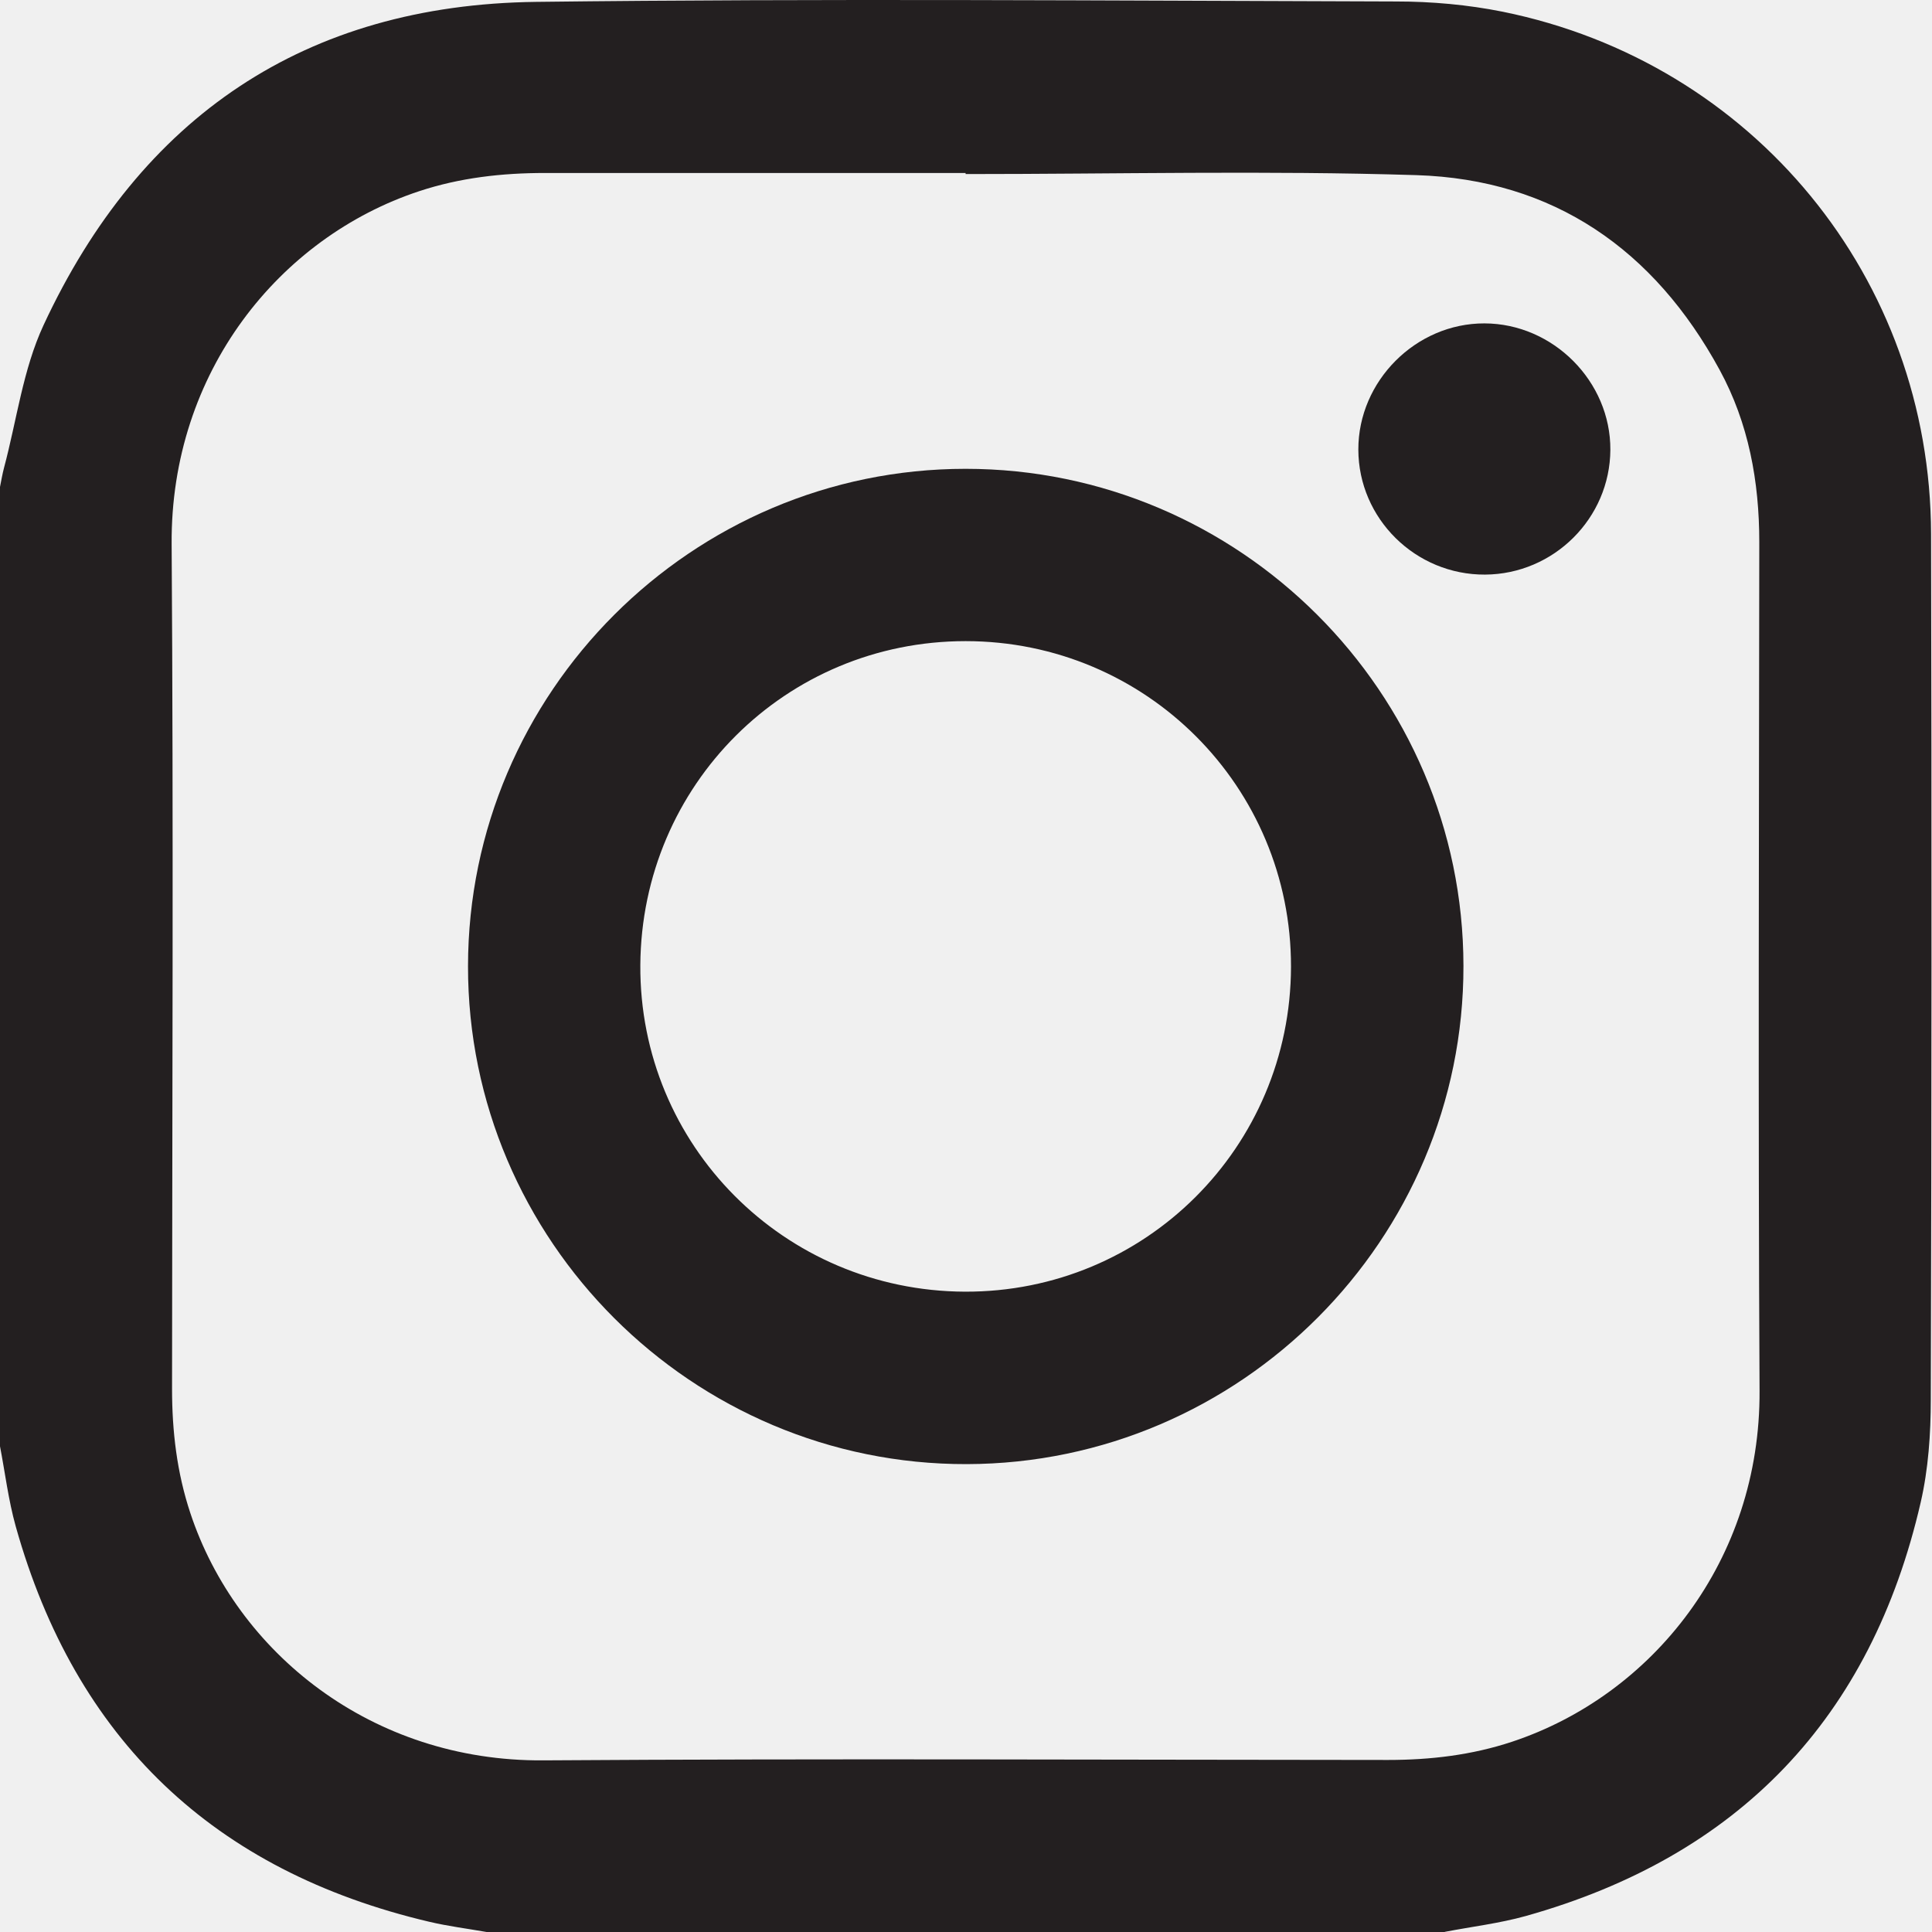
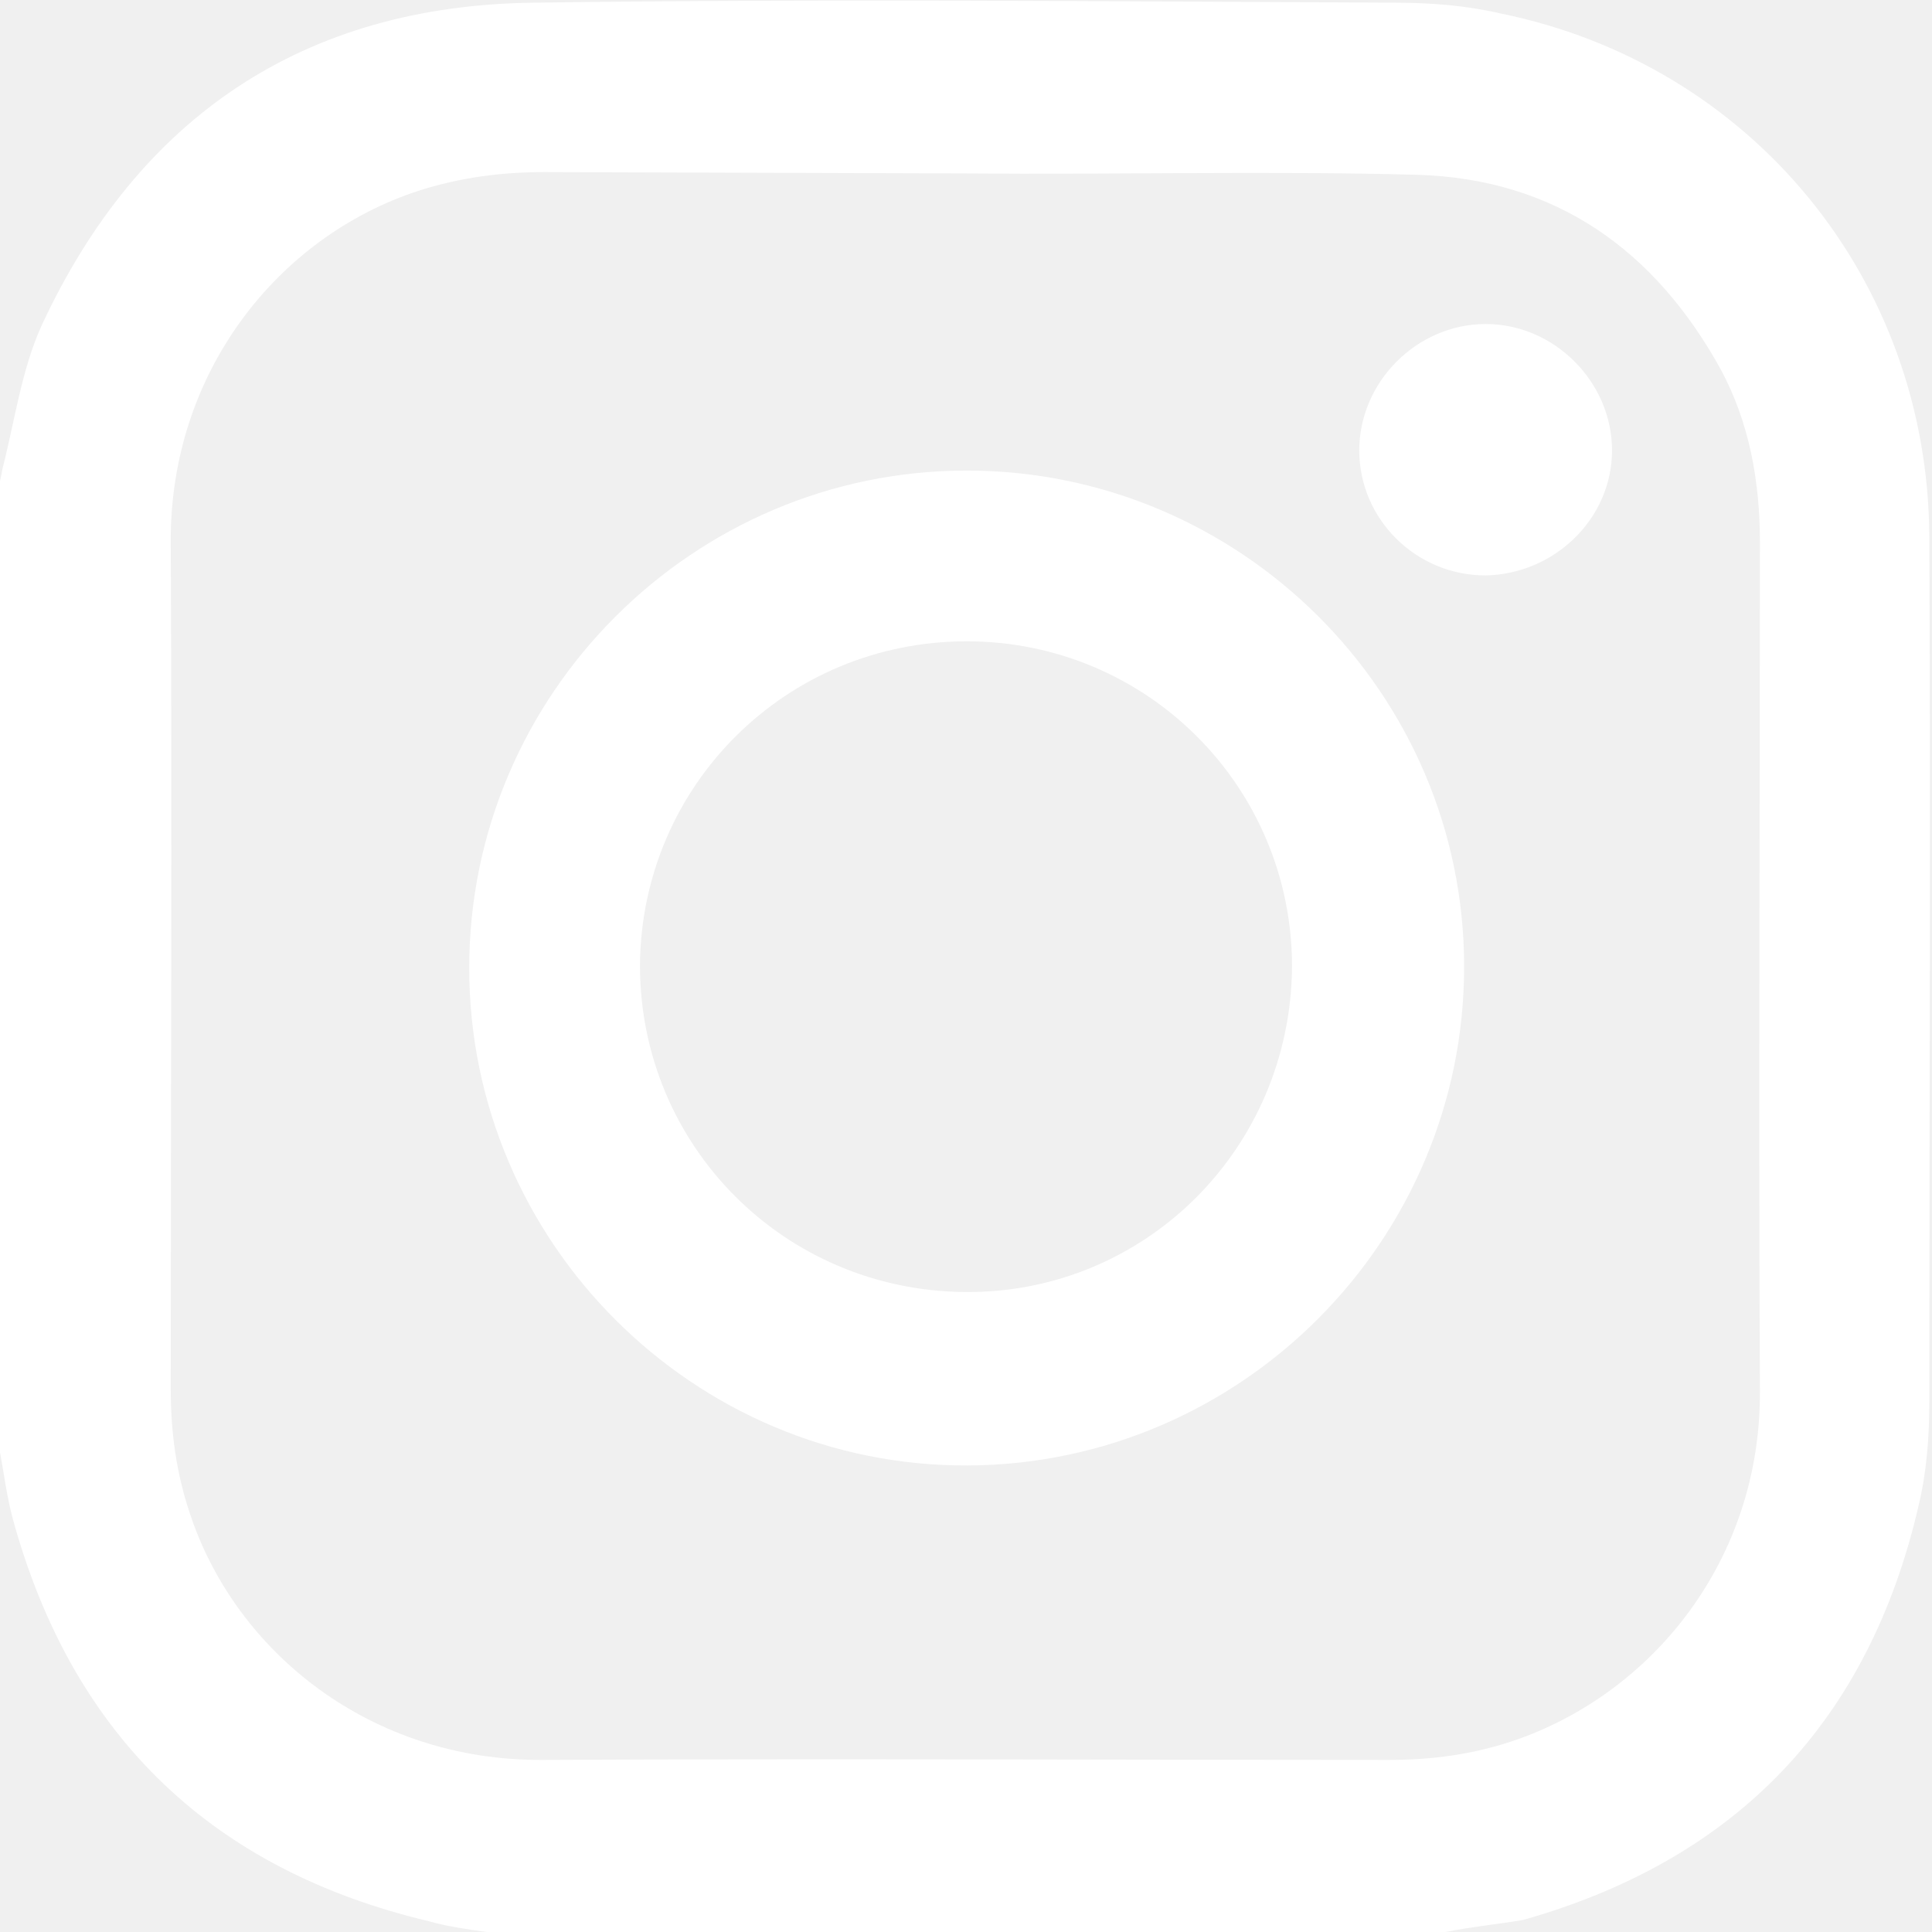
- <svg xmlns="http://www.w3.org/2000/svg" id="Layer_1" viewBox="0 0 143.71 143.74">
-   <defs>
-     <style>.cls-1{fill:#231f20;}</style>
-   </defs>
-   <path class="cls-1" d="m107.49,143.74H36.2c-1.42-.25-2.86-.43-4.26-.76-16.02-3.77-26.32-13.56-30.77-29.42-.55-1.96-.79-4-1.18-6.01,0-23.76,0-47.51,0-71.27.1-.49.18-.99.31-1.48.95-3.55,1.41-7.32,2.94-10.61C10.45,8.68,22.71.35,39.88.14c21.32-.26,42.65-.09,63.98-.03,2.65,0,5.34.24,7.93.76,18.66,3.78,31.84,19.84,31.88,38.86.05,21.46.04,42.92-.02,64.39,0,2.55-.18,5.17-.75,7.65-3.69,16.04-13.52,26.33-29.38,30.78-1.97.55-4.02.79-6.03,1.18ZM71.84,12.94v-.07c-10.43,0-20.86,0-31.29,0-3.2,0-6.33.35-9.38,1.36-10.36,3.43-18.49,13.45-18.4,26.25.14,20.95.04,41.9.03,62.85,0,3.15.36,6.23,1.36,9.24,3.44,10.39,13.5,18.49,26.25,18.4,20.95-.14,41.91-.04,62.86-.03,3.15,0,6.23-.36,9.24-1.36,10.44-3.47,18.47-13.49,18.4-26.11-.11-21.04-.04-42.09-.02-63.13,0-4.52-.79-8.85-2.95-12.82-4.86-8.93-12.34-14.17-22.56-14.49-11.17-.35-22.35-.08-33.53-.08Z" />
-   <path class="cls-1" d="m108.88,71.86c.03,20.36-16.58,37.02-36.95,37.07-20.42.05-37.13-16.63-37.11-37.05.02-20.37,16.65-37,37.02-37,20.37,0,37.02,16.61,37.04,36.98Zm-12.83.07c.02-13.41-10.79-24.23-24.21-24.23-13.38,0-24.11,10.7-24.2,24.1-.08,13.4,10.7,24.24,24.14,24.3,13.41.05,24.24-10.74,24.27-24.17Z" />
-   <path class="cls-1" d="m110.49,42.75c-5.17.03-9.42-4.16-9.43-9.3-.01-5.1,4.28-9.4,9.38-9.39,5.11.01,9.4,4.32,9.37,9.41-.03,5.09-4.21,9.25-9.32,9.28Z" />
+ <svg xmlns="http://www.w3.org/2000/svg" version="1.1" id="Layer_1" x="0px" y="0px" viewBox="0 0 143.7 143.7" style="enable-background:new 0 0 143.7 143.7;" xml:space="preserve">
+   <style type="text/css">
+ 	.st0{fill:#FFFFFF;}
+ </style>
+   <path class="st0" d="M107.5,143.7H36.2c-1.4-0.2-2.9-0.4-4.3-0.8c-16-3.8-26.3-13.6-30.8-29.4c-0.6-2-0.8-4-1.2-6V36.3  c0.1-0.5,0.2-1,0.3-1.5c0.9-3.5,1.4-7.3,2.9-10.6c7.2-15.5,19.5-23.8,36.6-24c21.3-0.3,42.7-0.1,64,0c2.7,0,5.3,0.2,7.9,0.8  c18.7,3.8,31.8,19.8,31.9,38.9c0.1,21.5,0,42.9,0,64.4c0,2.6-0.2,5.2-0.8,7.7c-3.7,16-13.5,26.3-29.4,30.8  C111.6,143.1,109.5,143.3,107.5,143.7L107.5,143.7L107.5,143.7z M71.8,12.9L71.8,12.9l-31.3-0.1c-3.2,0-6.3,0.4-9.4,1.4  c-10.4,3.4-18.5,13.5-18.4,26.2c0.1,21,0,41.9,0,62.9c0,3.2,0.4,6.2,1.4,9.2c3.4,10.4,13.5,18.5,26.3,18.4c21-0.1,41.9,0,62.9,0  c3.2,0,6.2-0.4,9.2-1.4c10.4-3.5,18.5-13.5,18.4-26.1c-0.1-21,0-42.1,0-63.1c0-4.5-0.8-8.9-2.9-12.8c-4.9-8.9-12.3-14.2-22.6-14.5  C94.2,12.7,83,13,71.8,12.9L71.8,12.9L71.8,12.9z" />
+   <path class="st0" d="M108.9,71.9c0,20.4-16.6,37-36.9,37.1c-20.4,0.1-37.1-16.6-37.1-37c0-20.4,16.7-37,37-37S108.9,51.5,108.9,71.9  z M96.1,71.9c0-13.4-10.8-24.2-24.2-24.2S47.7,58.4,47.6,71.8C47.6,85.2,58.3,96,71.8,96.1C85.2,96.2,96,85.4,96.1,71.9z" />
+   <path class="st0" d="M110.5,42.8c-5.2,0-9.4-4.2-9.4-9.3c0-5.1,4.3-9.4,9.4-9.4c5.1,0,9.4,4.3,9.4,9.4S115.6,42.7,110.5,42.8z" />
</svg>
